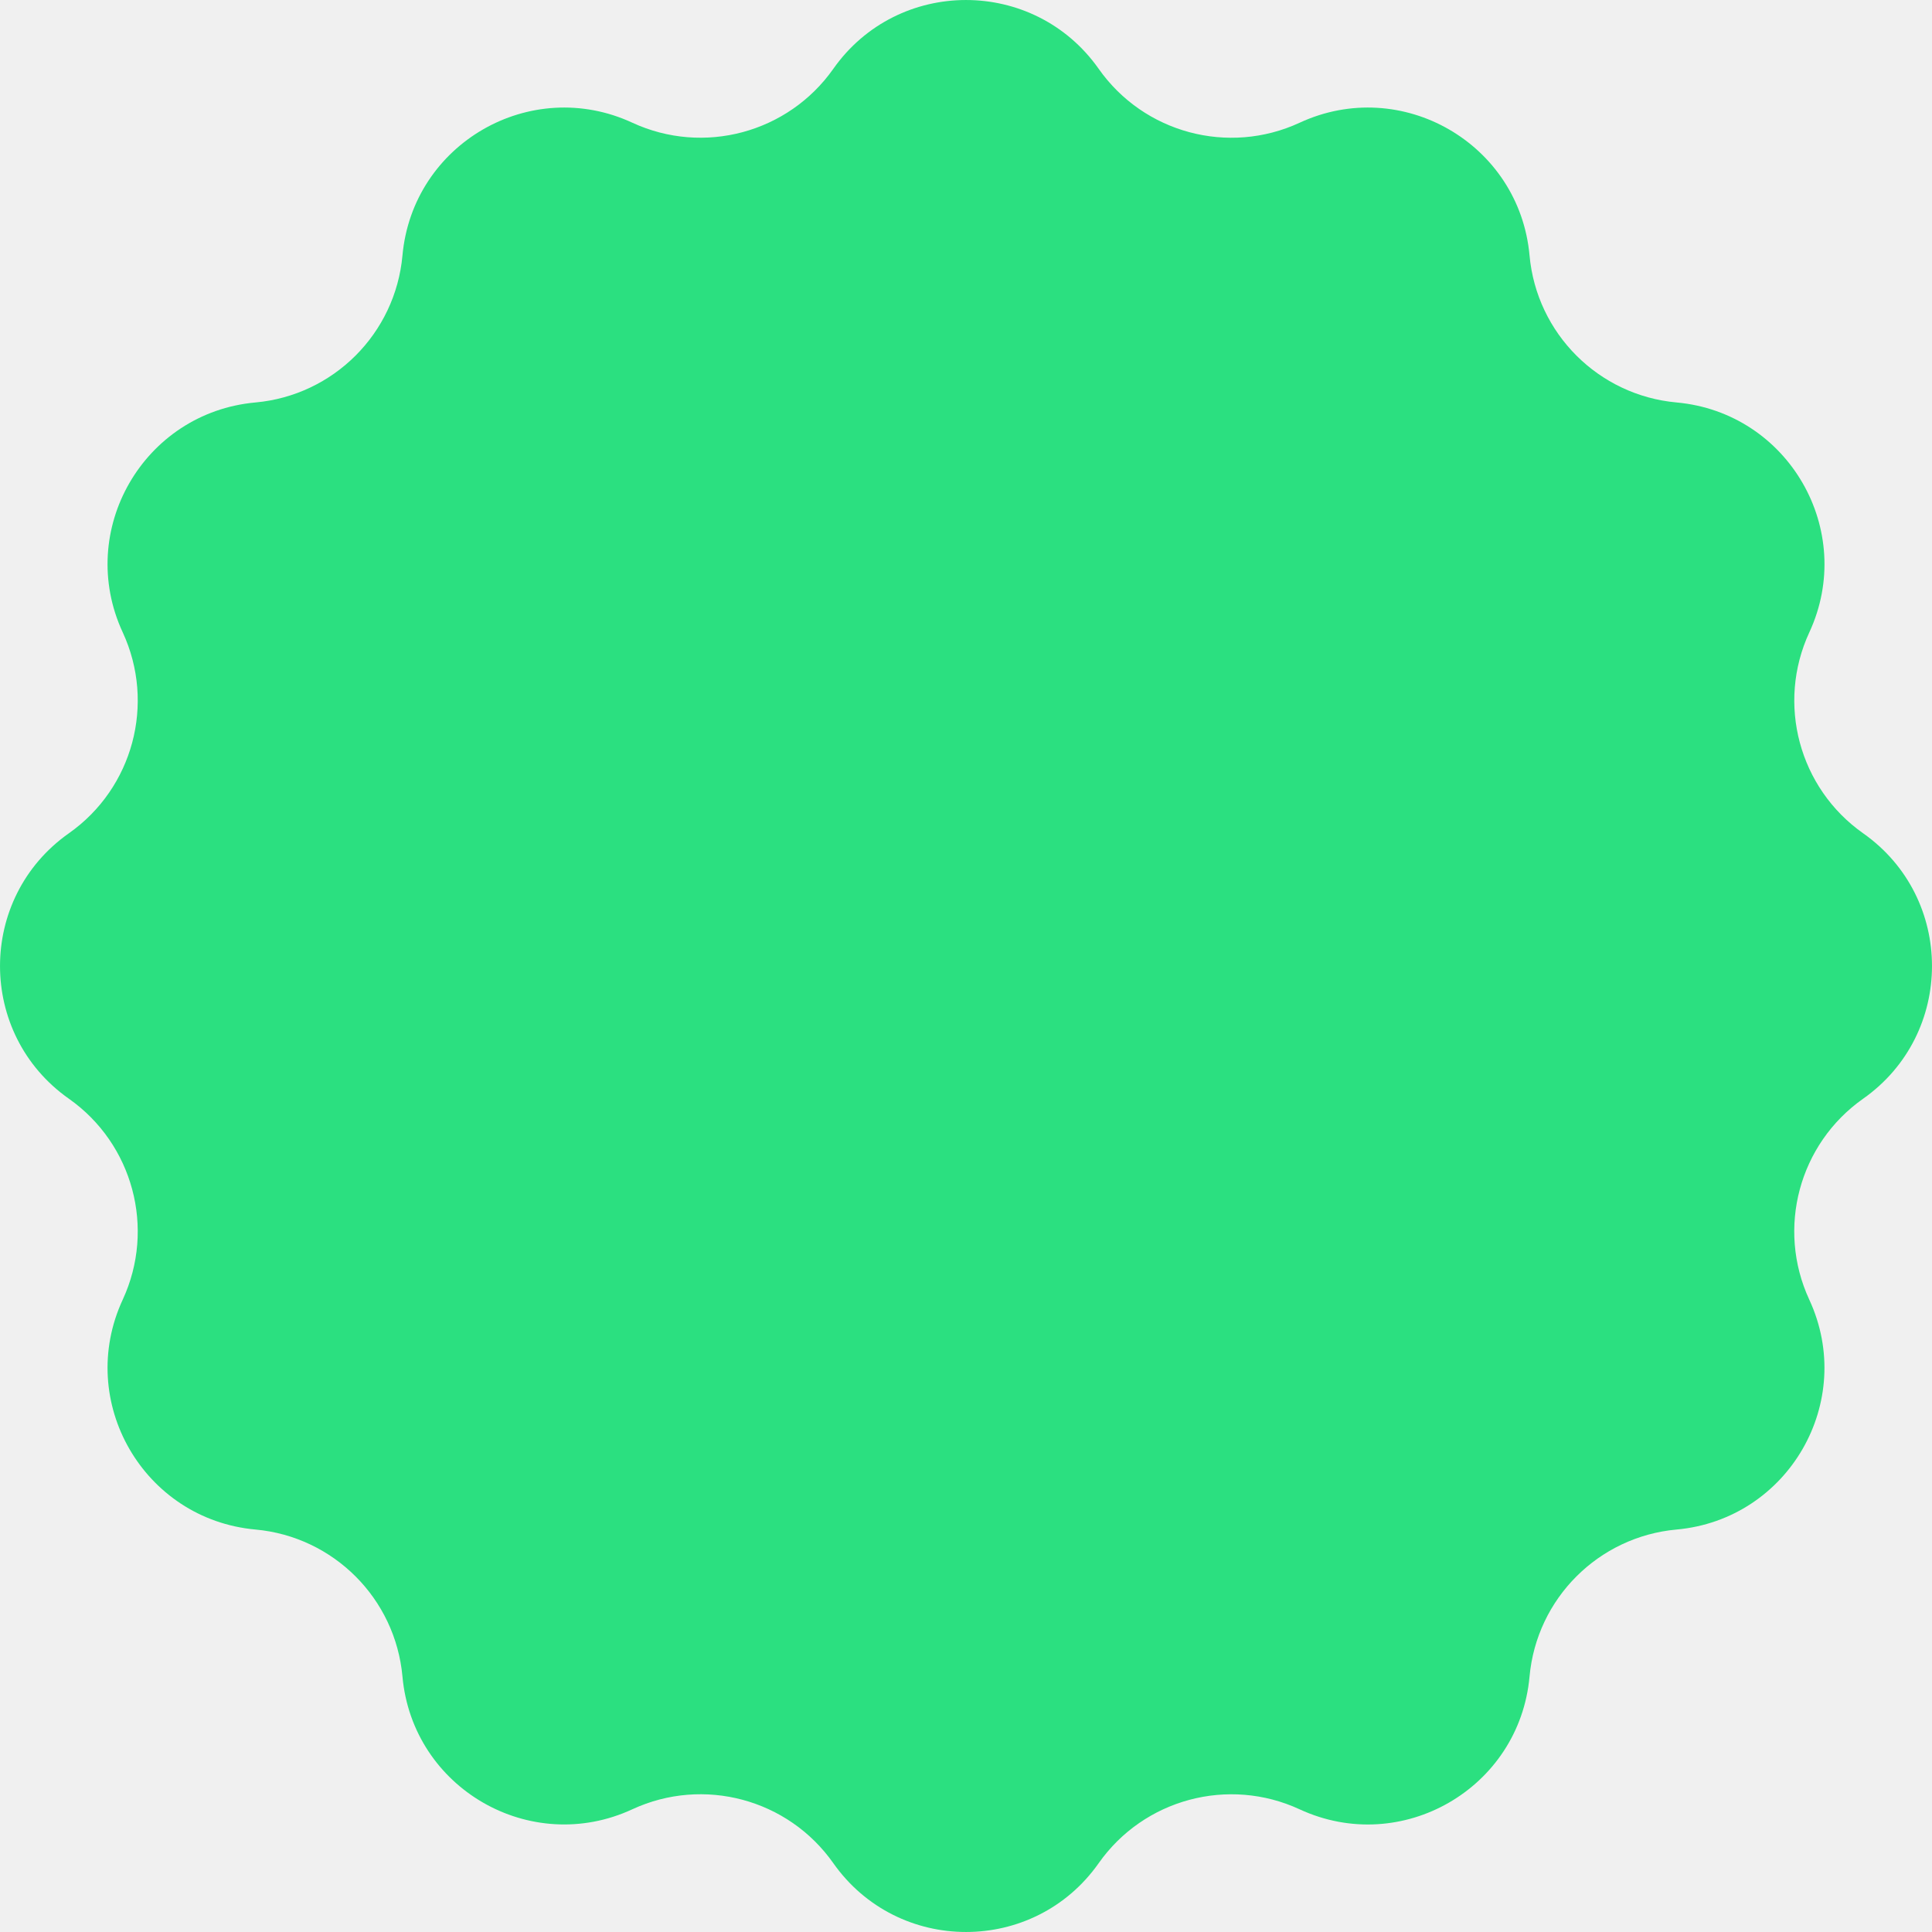
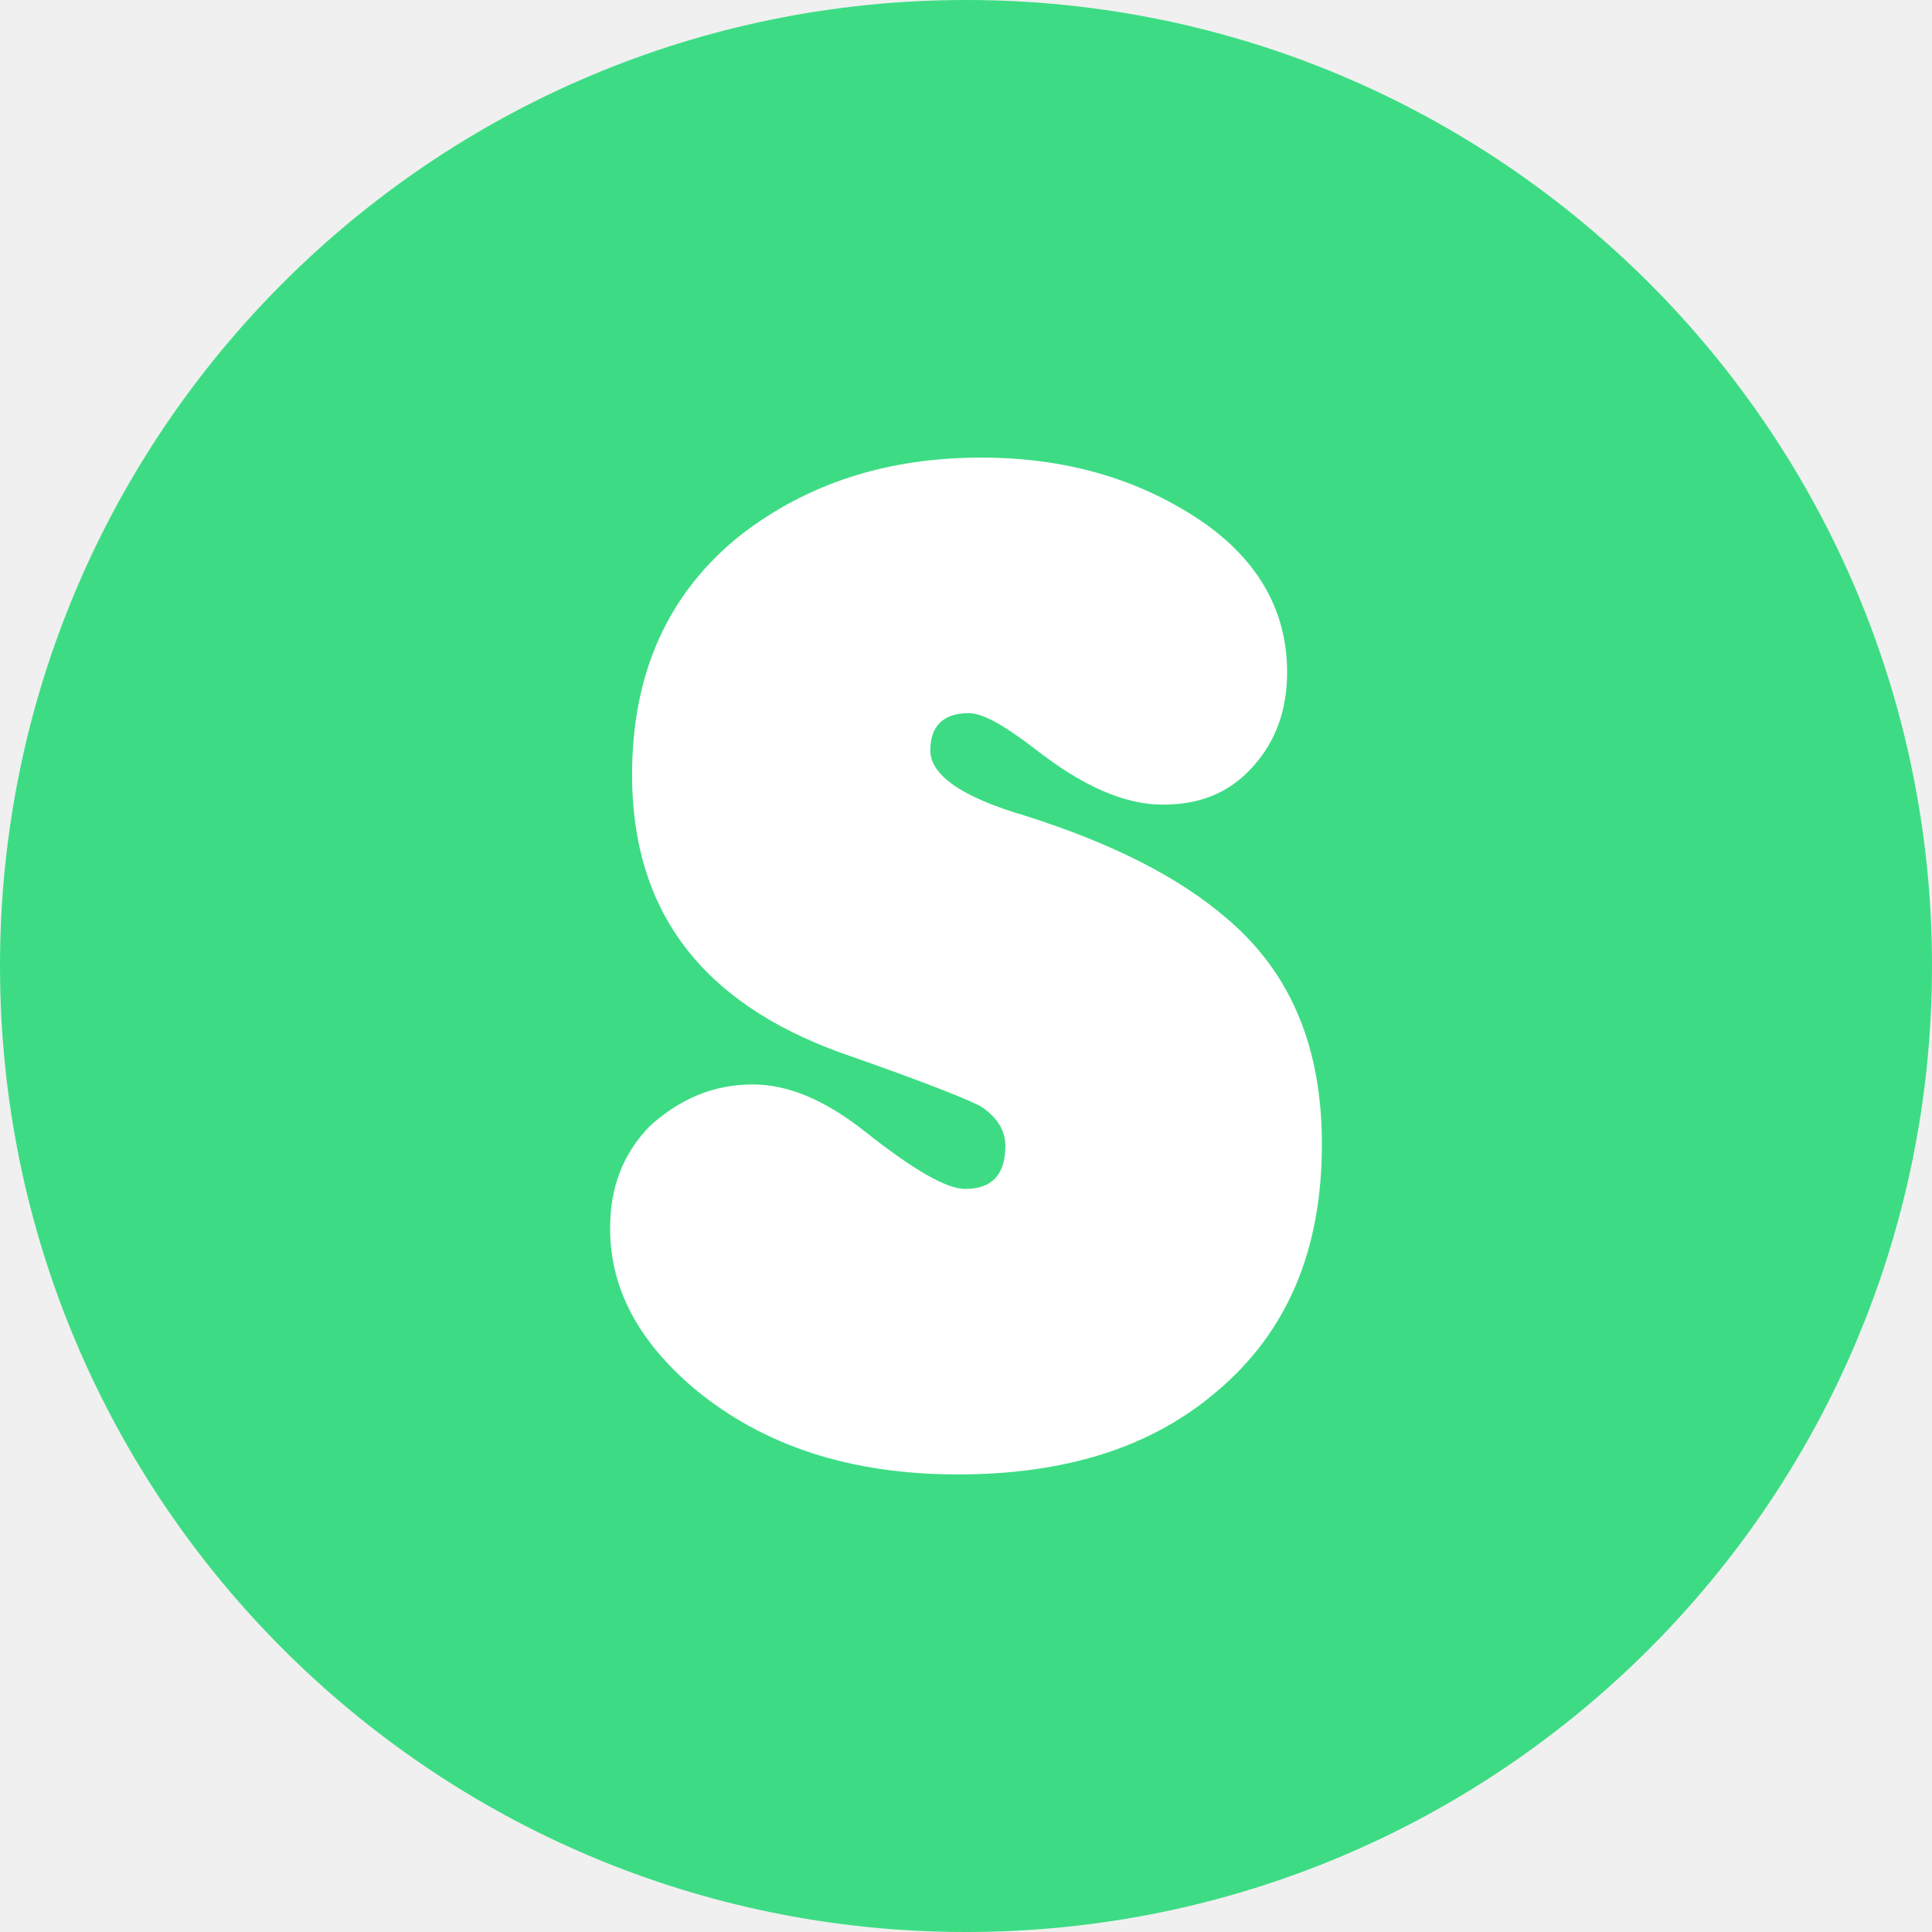
- <svg xmlns="http://www.w3.org/2000/svg" width="38" height="38" fill="none">
-   <path d="M16.39 1.354c1.271-1.805 3.948-1.805 5.22 0a3.193 3.193 0 0 0 3.952 1.06c2.005-.929 4.323.41 4.522 2.61a3.193 3.193 0 0 0 2.893 2.892c2.2.2 3.538 2.518 2.61 4.522a3.193 3.193 0 0 0 1.059 3.952c1.805 1.271 1.805 3.948 0 5.22a3.193 3.193 0 0 0-1.06 3.952c.929 2.005-.41 4.323-2.61 4.522a3.193 3.193 0 0 0-2.892 2.893c-.2 2.2-2.517 3.538-4.522 2.61a3.193 3.193 0 0 0-3.952 1.059c-1.271 1.805-3.948 1.805-5.22 0a3.193 3.193 0 0 0-3.952-1.06c-2.005.929-4.323-.41-4.522-2.61a3.193 3.193 0 0 0-2.892-2.892c-2.2-.2-3.539-2.517-2.61-4.522a3.193 3.193 0 0 0-1.06-3.952c-1.805-1.271-1.805-3.948 0-5.22a3.193 3.193 0 0 0 1.06-3.952c-.929-2.005.41-4.323 2.61-4.522a3.193 3.193 0 0 0 2.892-2.892c.2-2.2 2.518-3.539 4.522-2.61 1.4.647 3.063.201 3.952-1.06z" fill="#2BE080" />
+ <svg xmlns="http://www.w3.org/2000/svg" width="38" height="38" viewBox="0 0 38 38" fill="none">
+   <path fill-rule="evenodd" clip-rule="evenodd" d="M19 38C29.493 38 38 29.493 38 19C38 8.507 29.493 0 19 0C8.507 0 0 8.507 0 19C0 29.493 8.507 38 19 38Z" fill="#3DDC84" />
+   <path d="M14.807 21.33C15.491 21.33 16.211 21.624 17.003 22.248C17.974 23.018 18.622 23.385 18.982 23.385C19.522 23.385 19.774 23.092 19.774 22.541C19.774 22.248 19.63 21.991 19.306 21.771C19.126 21.661 18.226 21.294 16.535 20.706C13.8 19.716 12.432 17.917 12.432 15.239C12.432 13.22 13.152 11.642 14.591 10.505C15.887 9.514 17.434 9 19.306 9C20.925 9 22.329 9.404 23.517 10.174C24.704 10.945 25.316 11.973 25.316 13.22C25.316 13.954 25.1 14.578 24.632 15.092C24.165 15.605 23.589 15.826 22.869 15.826C22.113 15.826 21.285 15.459 20.35 14.725C19.774 14.284 19.342 14.027 19.054 14.027C18.55 14.027 18.298 14.284 18.298 14.761C18.298 15.239 18.91 15.679 20.17 16.046C21.897 16.596 23.193 17.257 24.128 18.064C25.388 19.128 26 20.596 26 22.505C26 24.596 25.316 26.211 23.913 27.385C22.617 28.486 20.925 29 18.838 29C16.751 29 15.023 28.45 13.655 27.312C12.576 26.395 12 25.367 12 24.156C12 23.349 12.252 22.688 12.792 22.138C13.368 21.624 14.015 21.33 14.807 21.33Z" fill="white" />
</svg>
